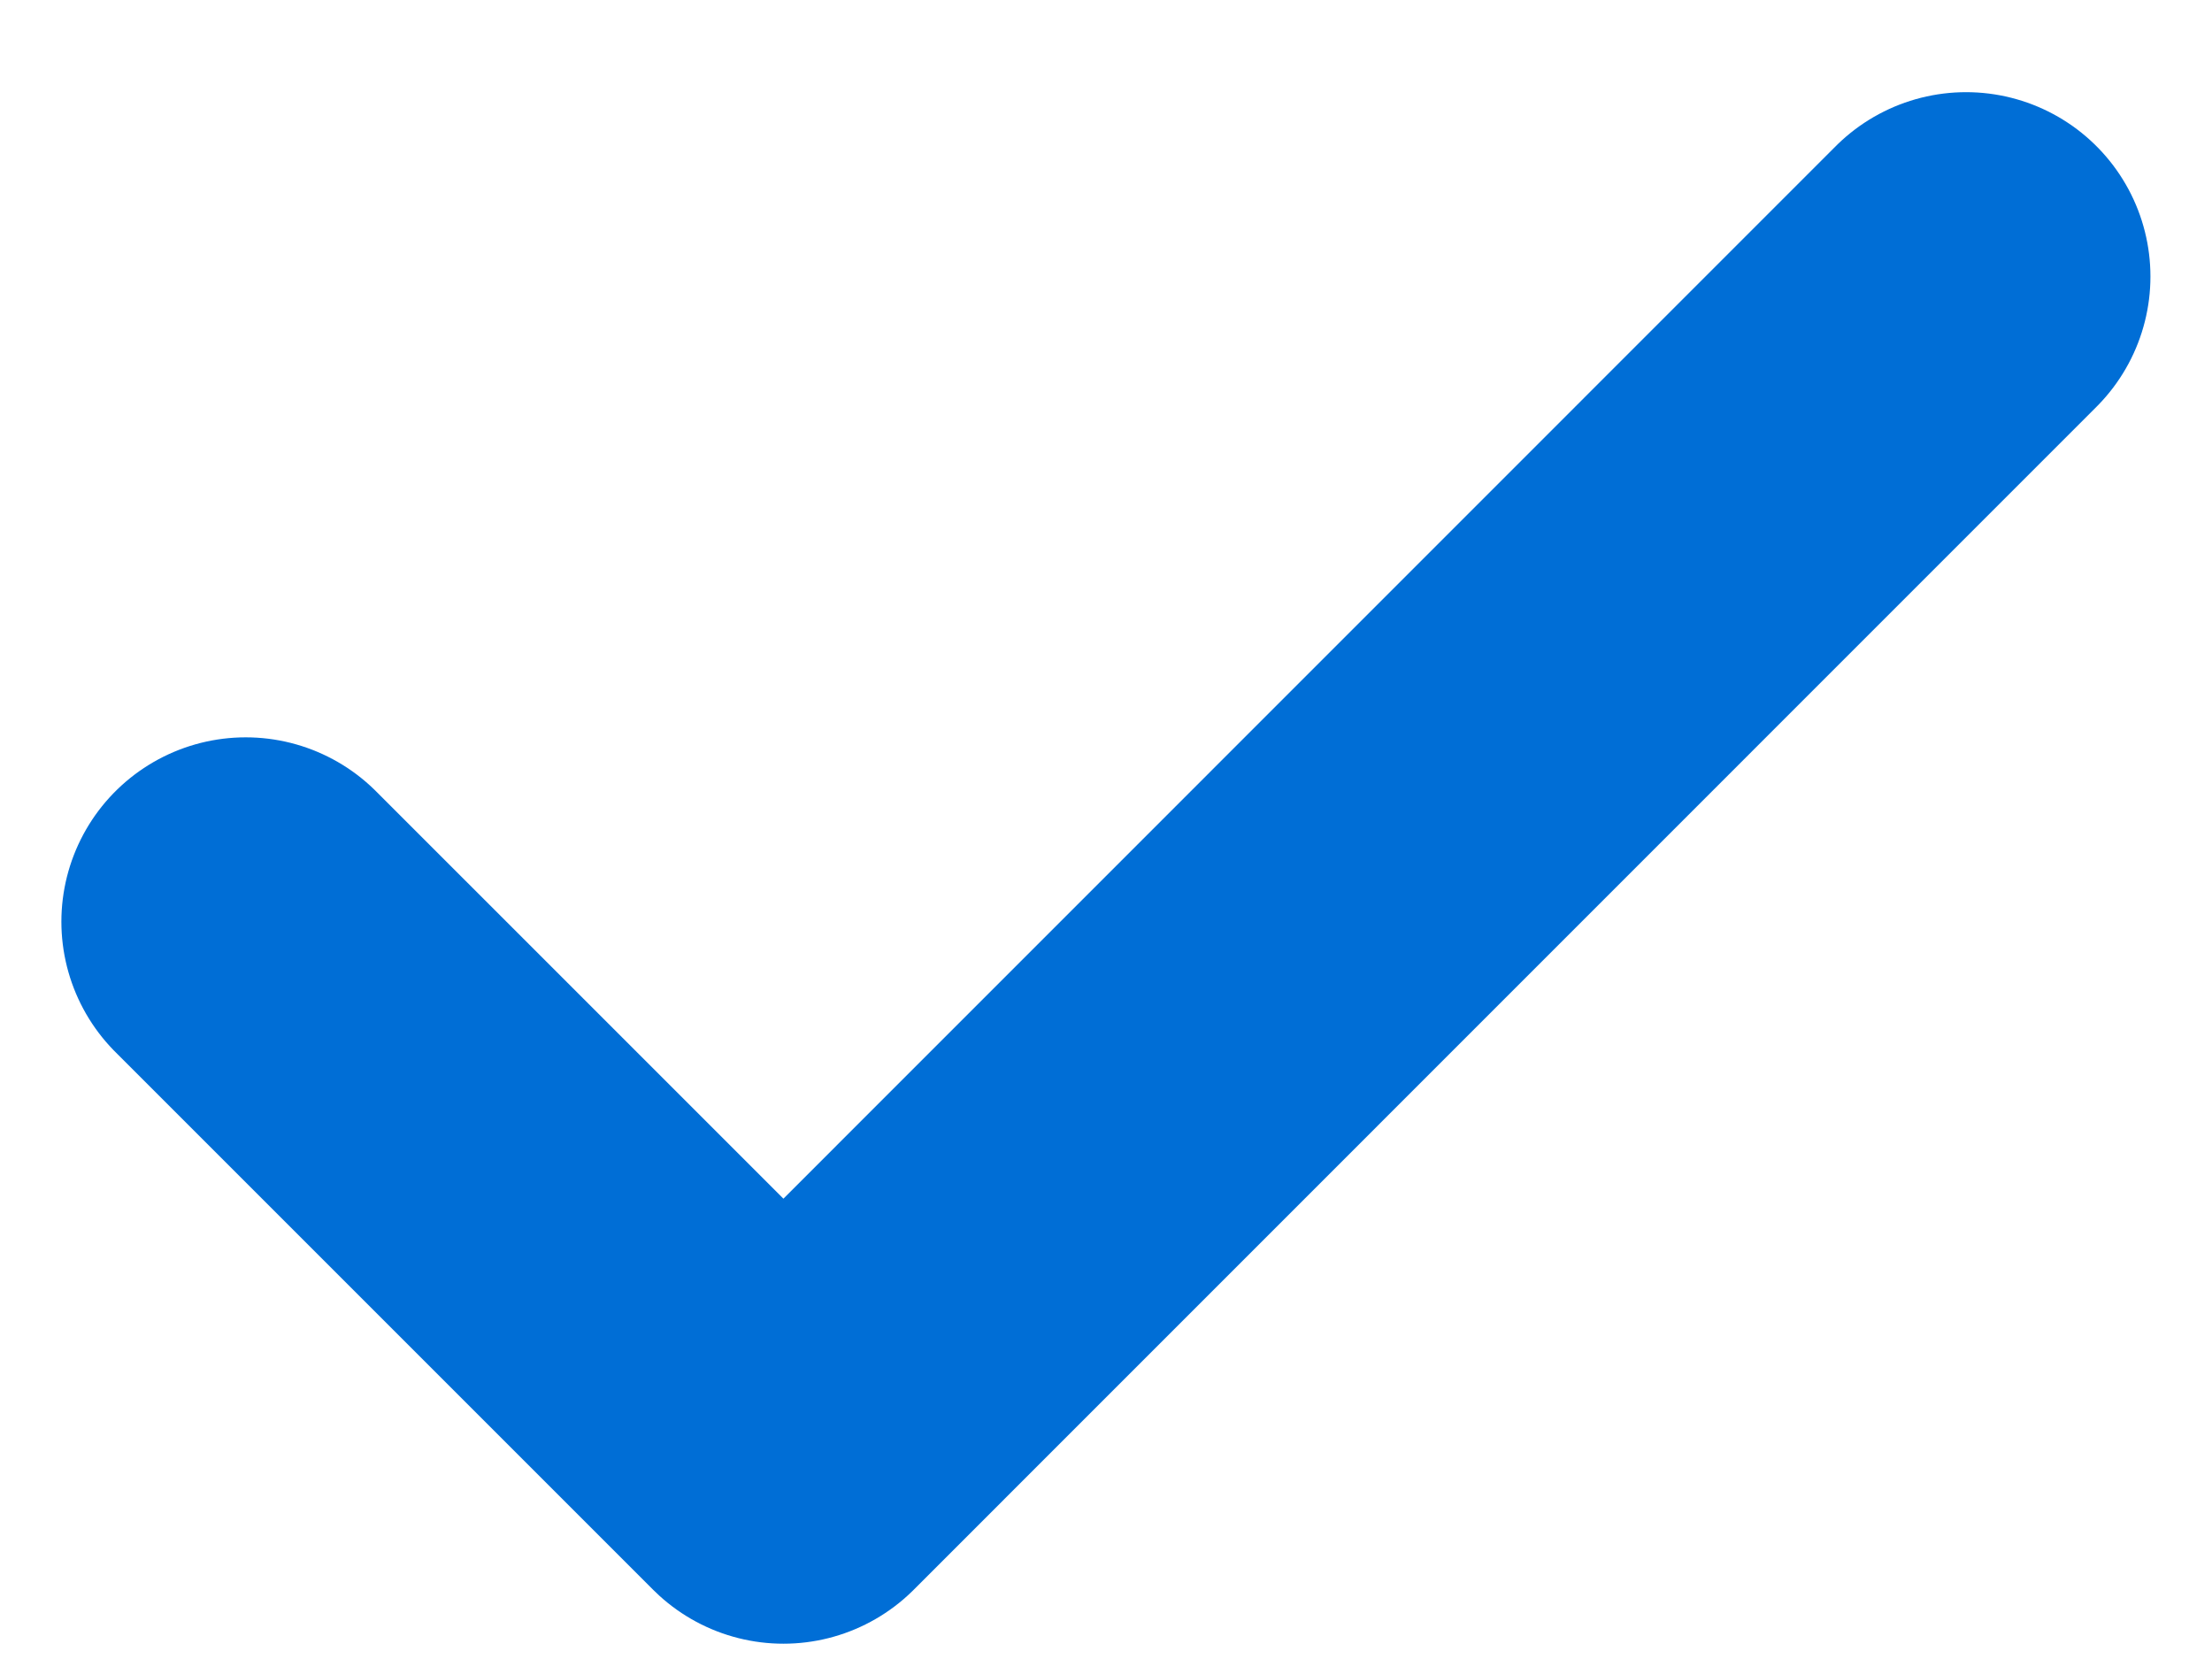
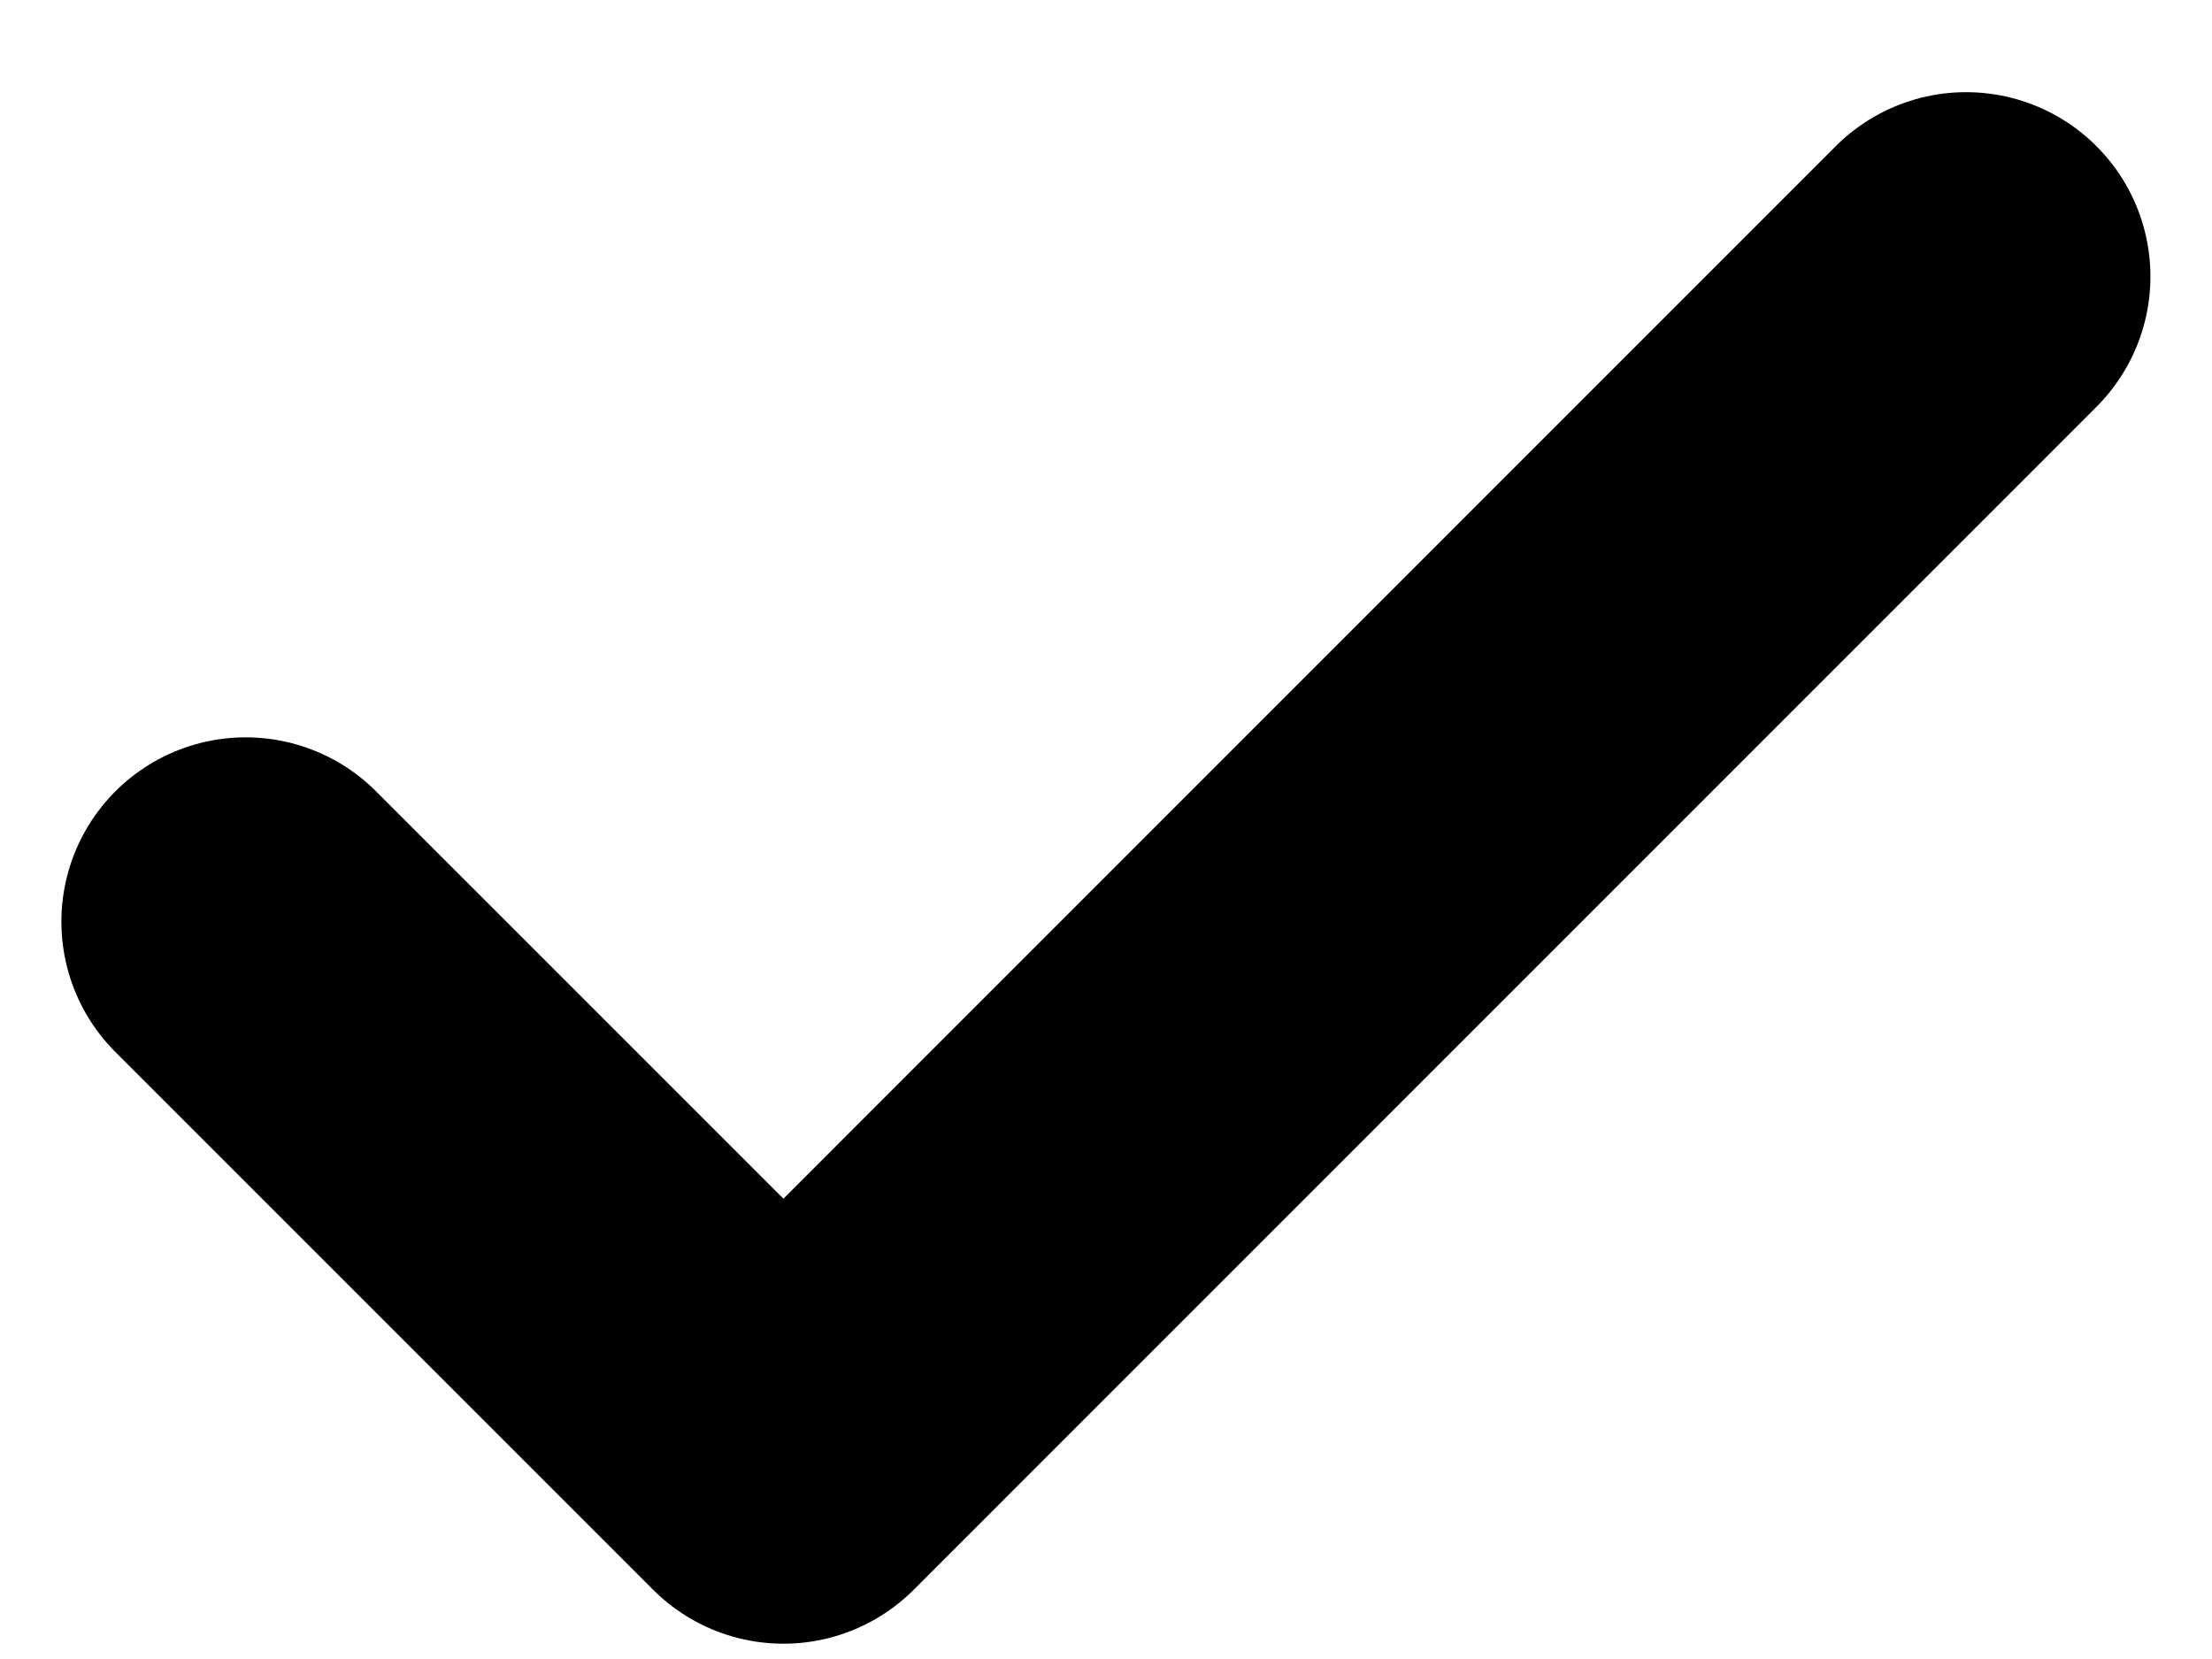
<svg xmlns="http://www.w3.org/2000/svg" width="12" height="9" viewBox="0 0 12 9" fill="none">
-   <path d="M10.666 1.5L4.25 7.917L1.333 5" stroke="#006ED6" stroke-width="2" stroke-linecap="round" stroke-linejoin="round" />
+   <path d="M10.666 1.5L4.25 7.917L1.333 5" stroke="currentColor" stroke-width="2" stroke-linecap="round" stroke-linejoin="round" />
</svg>
